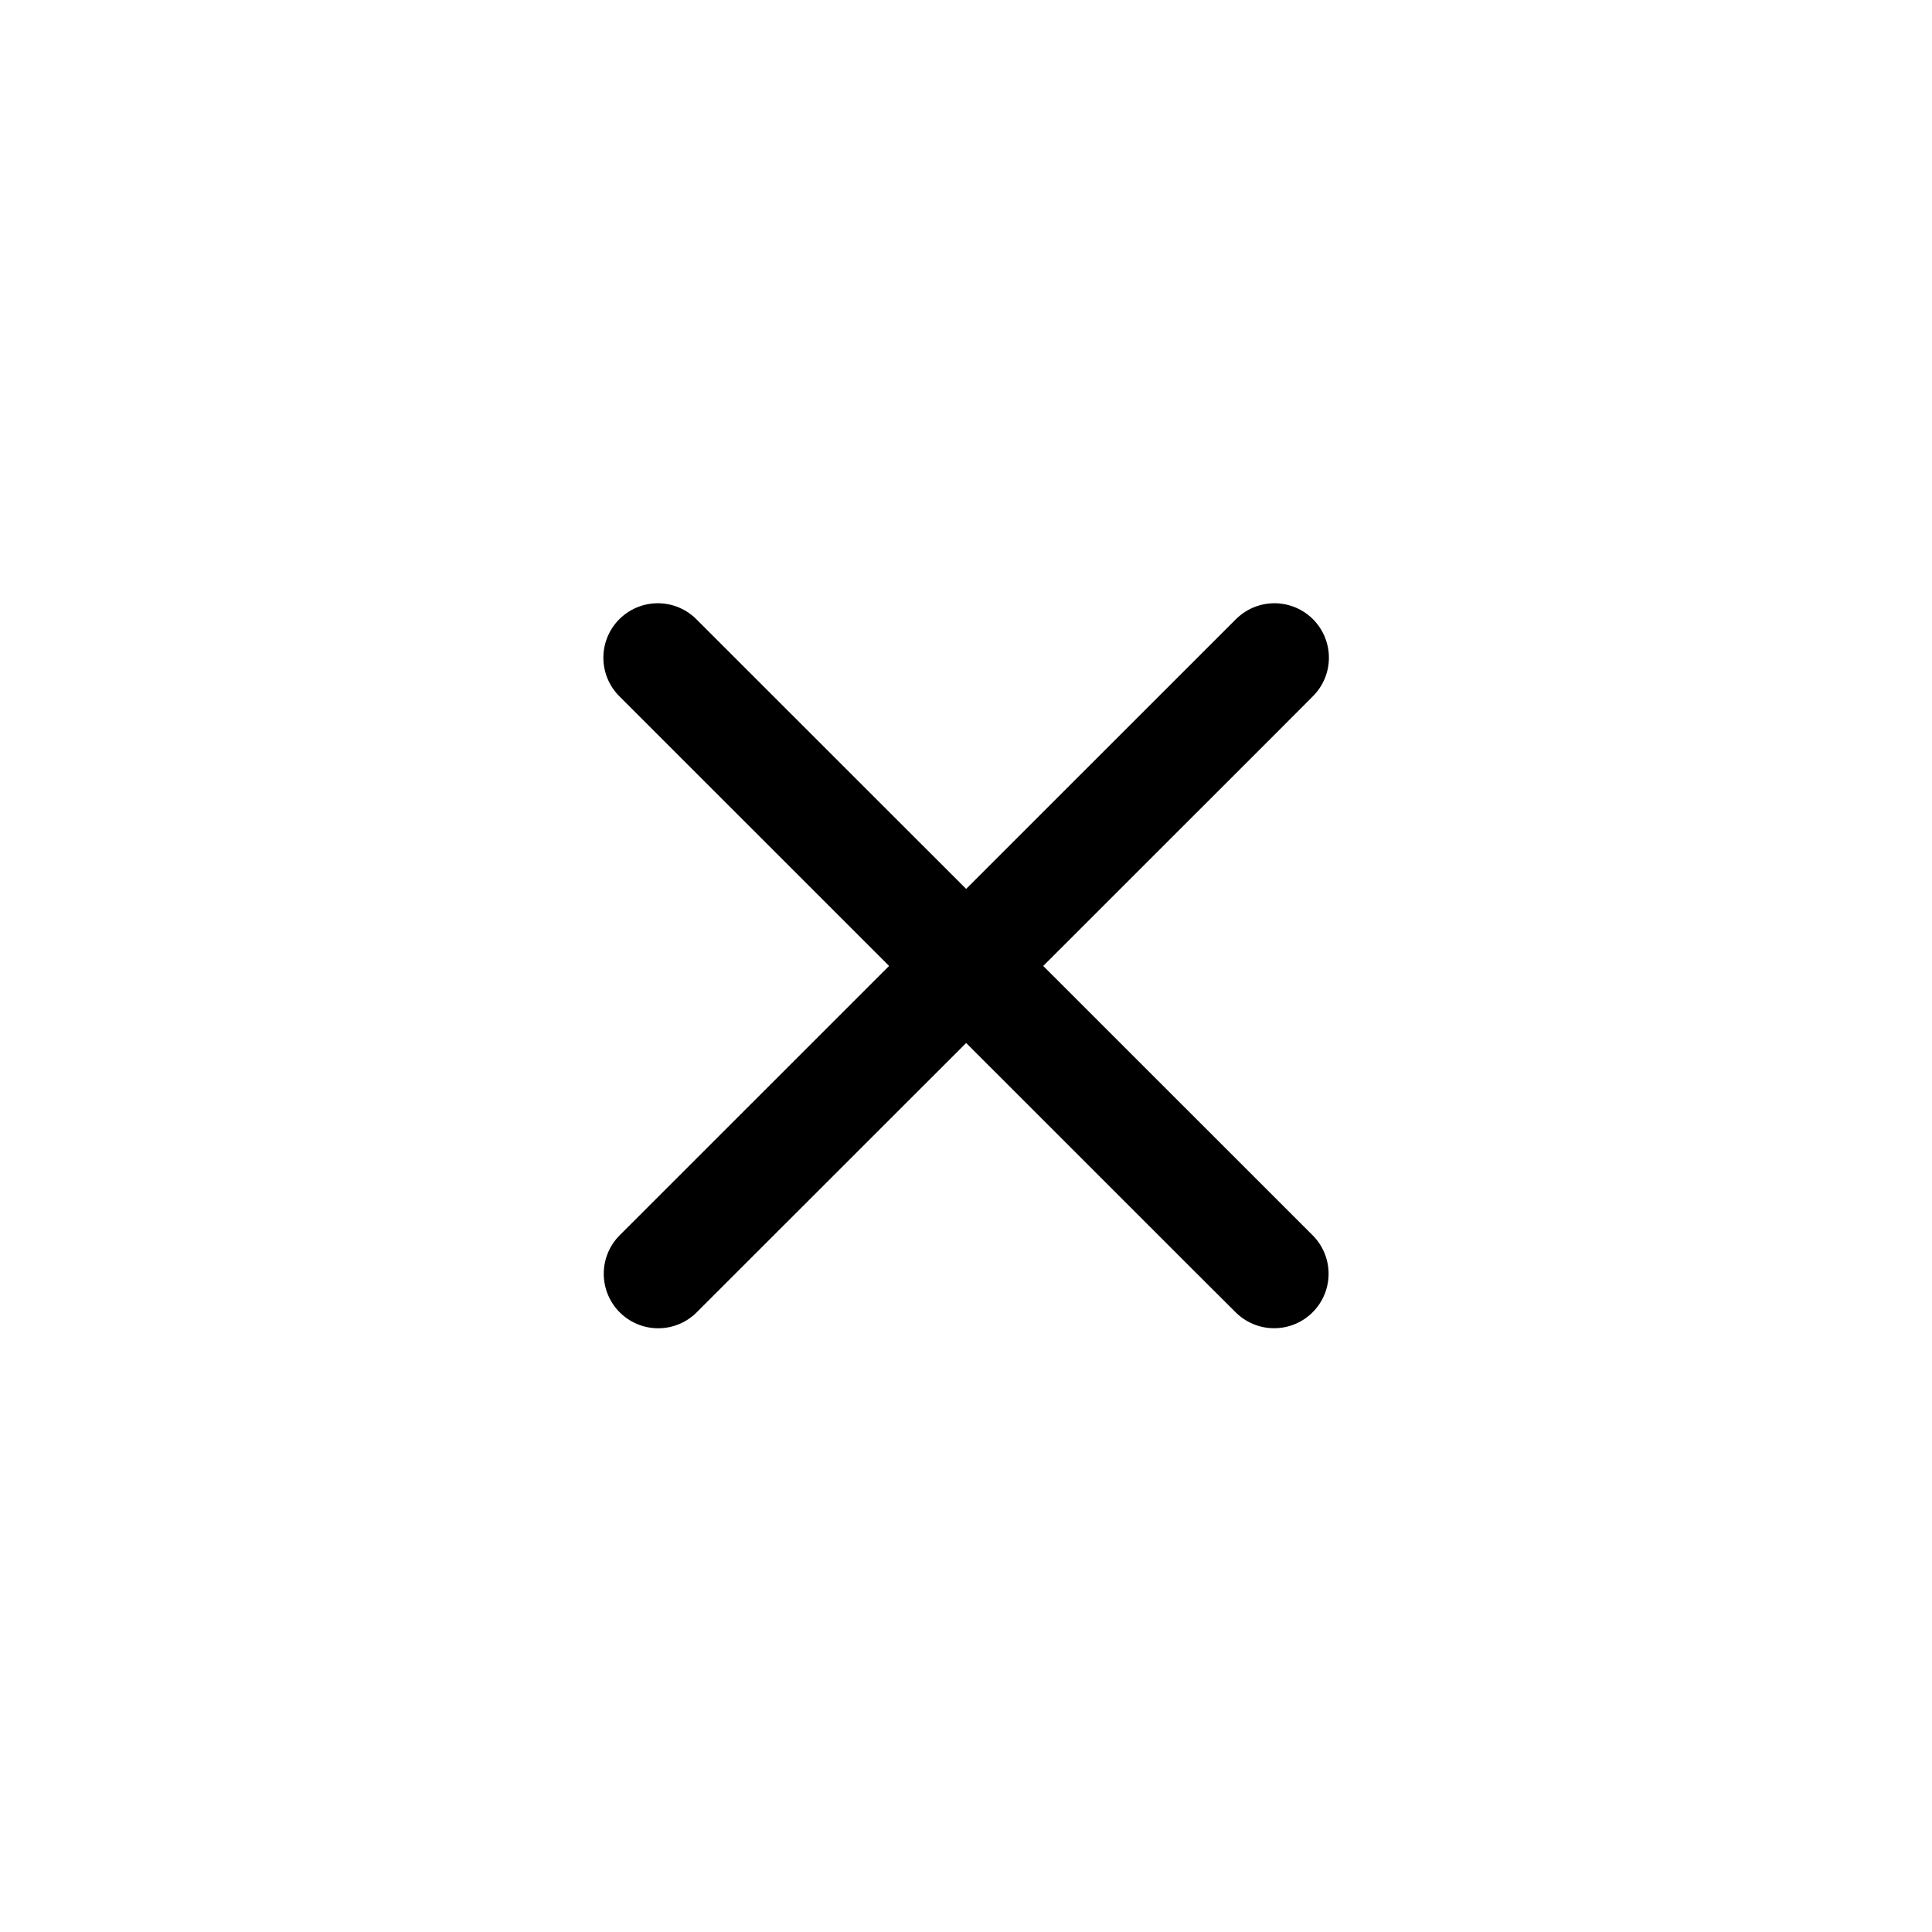
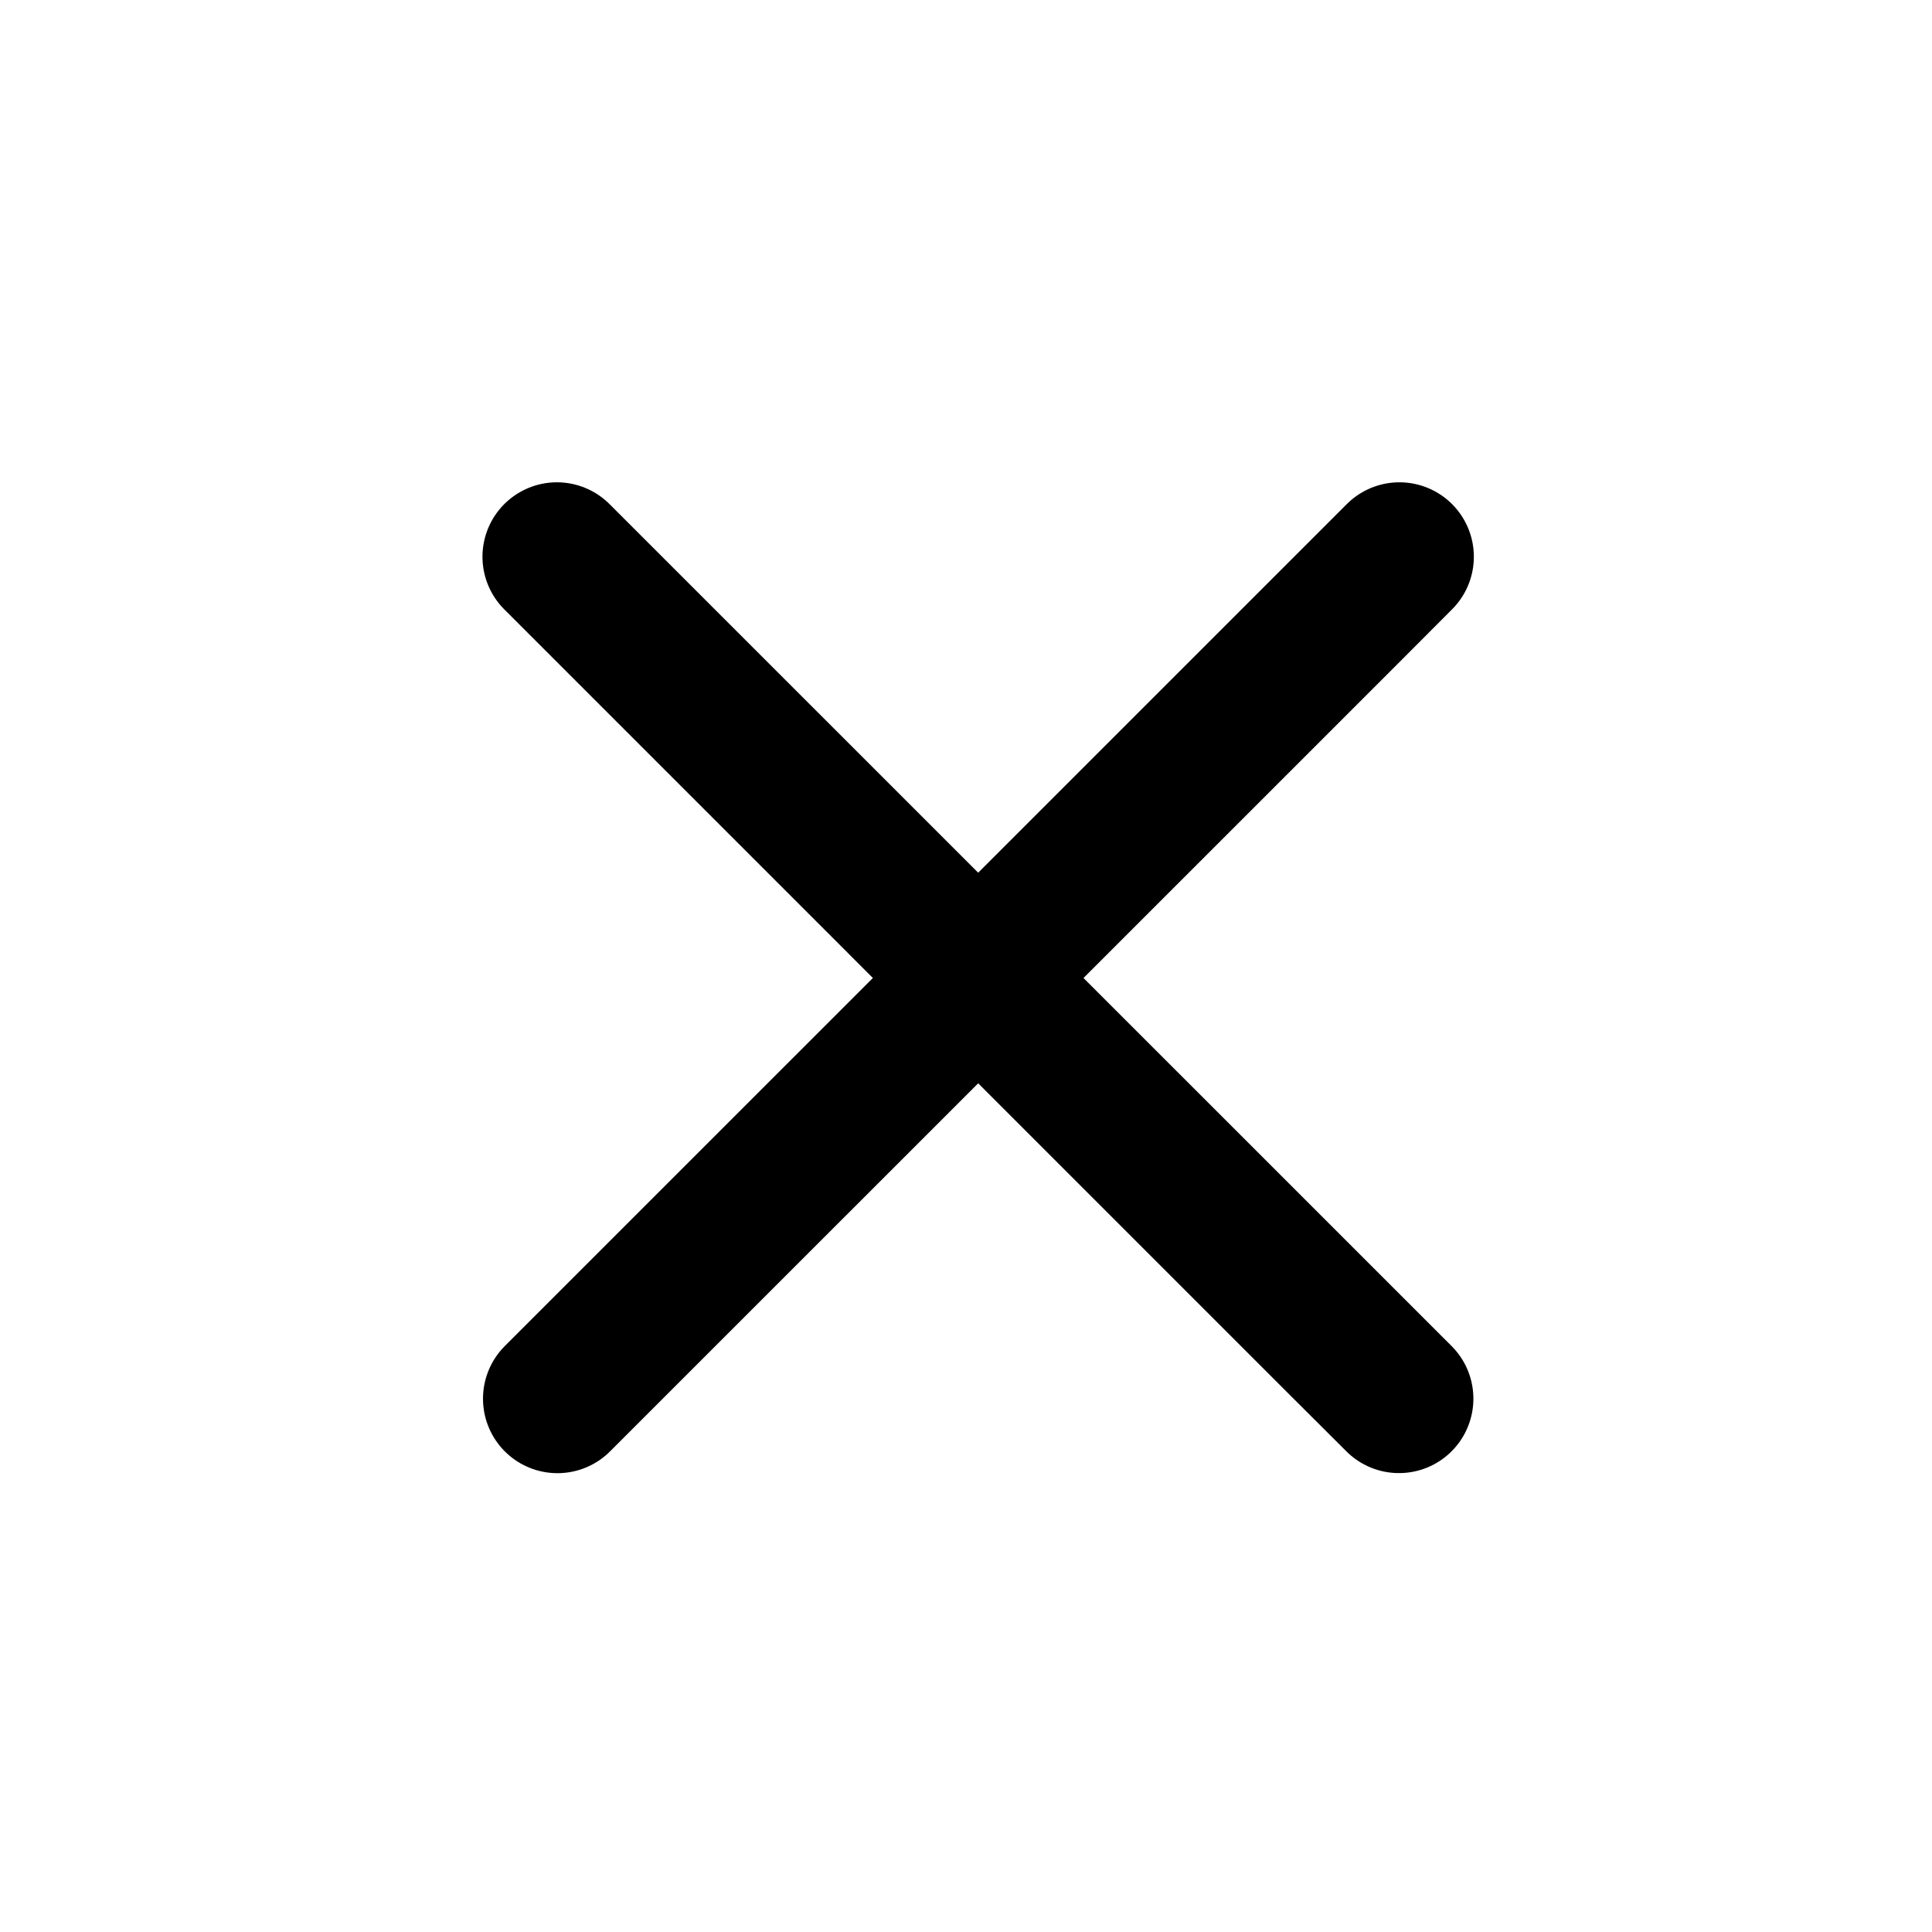
<svg xmlns="http://www.w3.org/2000/svg" width="80" height="80" version="1.1" id="svg4">
  <defs id="defs8" />
-   <path d="M 27.255,52.746 51.112,28.898 52.772,27.234 27.255,52.743 Z m -0.016,-25.512 23.855,23.85 1.665,1.66 z" stroke="#000000" stroke-width="4.51" fill="none" fill-rule="evenodd" stroke-linecap="round" stroke-linejoin="round" id="path2" />
+   <path d="M 23.082,57.919 55.679,25.327 57.947,23.053 23.082,57.916 Z m -0.022,-34.866 32.594,32.595 2.274,2.268 z" stroke="#000000" stroke-width="6.164" fill="none" fill-rule="evenodd" stroke-linecap="round" stroke-linejoin="round" id="path2" />
</svg>
